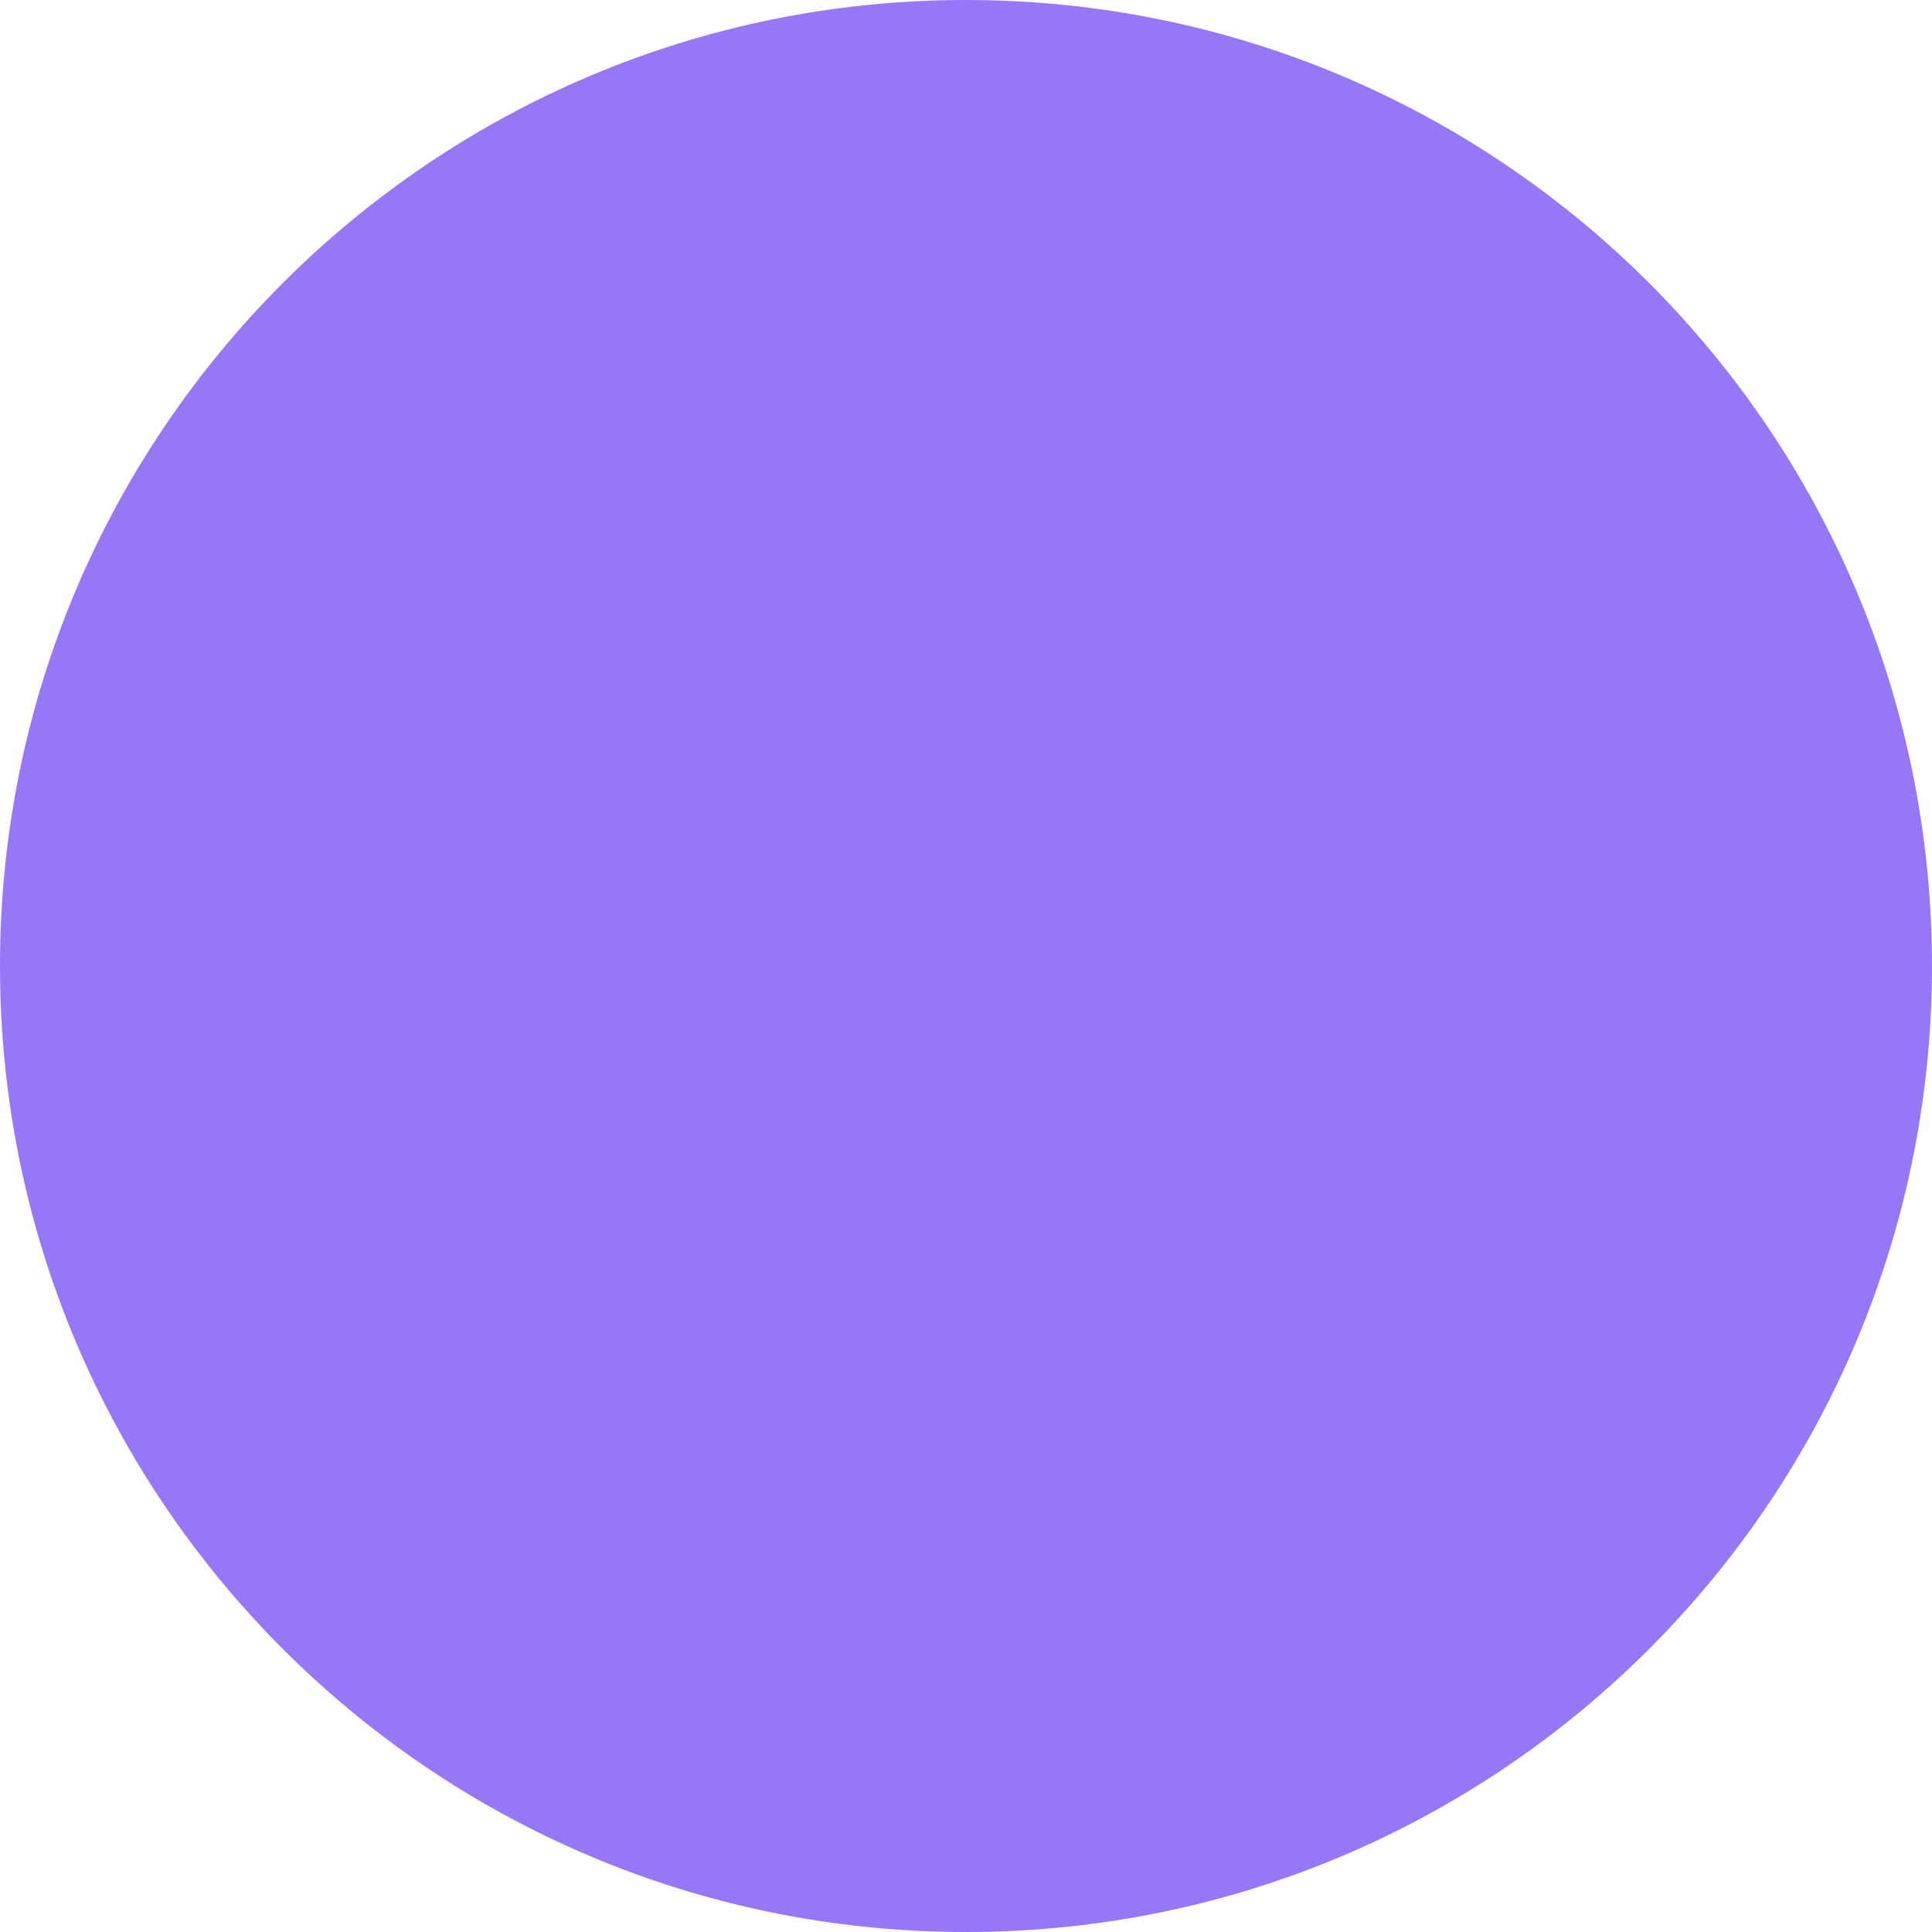
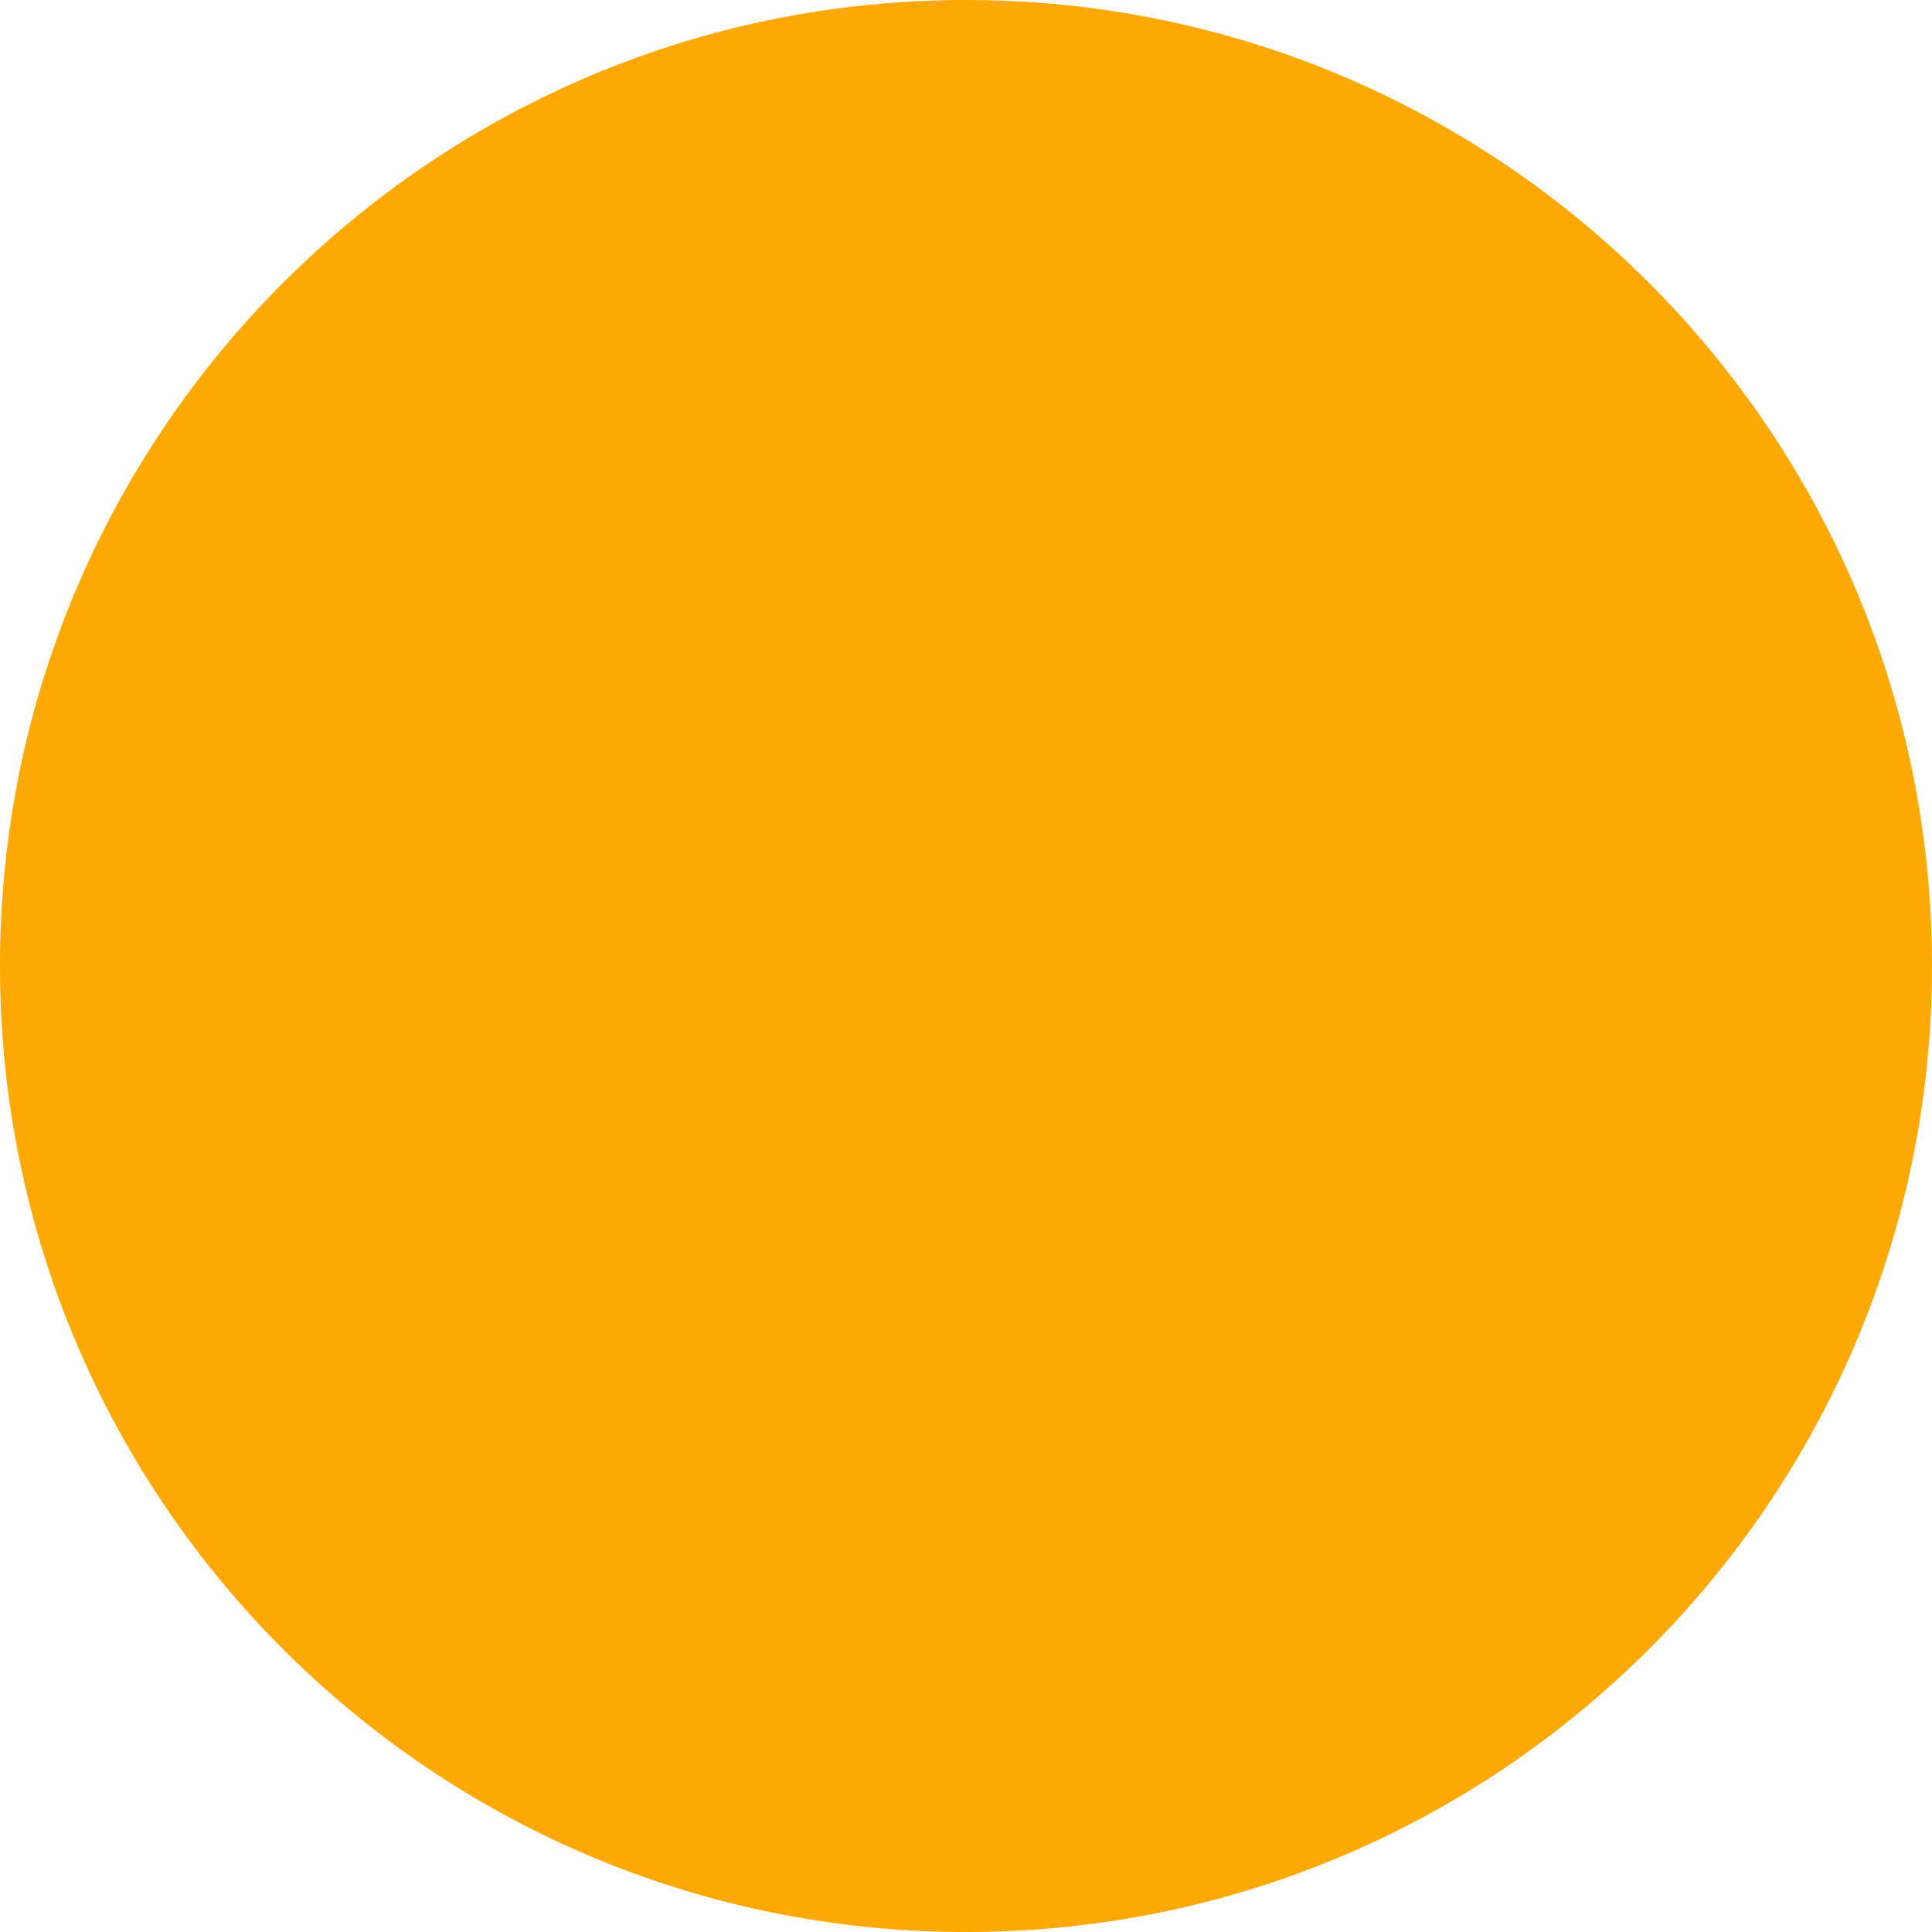
<svg xmlns="http://www.w3.org/2000/svg" width="100%" height="100%" viewBox="0 0 32 32" version="1.1" xml:space="preserve" style="fill-rule:evenodd;clip-rule:evenodd;stroke-linejoin:round;stroke-miterlimit:2;">
  <g id="favicon" transform="matrix(0.0222222,0,0,0.0355556,-42.5556,0)">
    <rect x="1915" y="0" width="1440" height="900" style="fill:none;" />
    <clipPath id="_clip1">
      <rect x="1915" y="0" width="1440" height="900" />
    </clipPath>
    <g clip-path="url(#_clip1)">
      <g transform="matrix(49.6552,0,0,31.0345,1815.69,-31.0345)">
-         <circle cx="16.5" cy="15.5" r="14.5" style="fill:#9678f6;" />
+         <circle cx="16.5" cy="15.5" r="14.5" style="fill:#FEA802;" />
      </g>
    </g>
  </g>
</svg>
